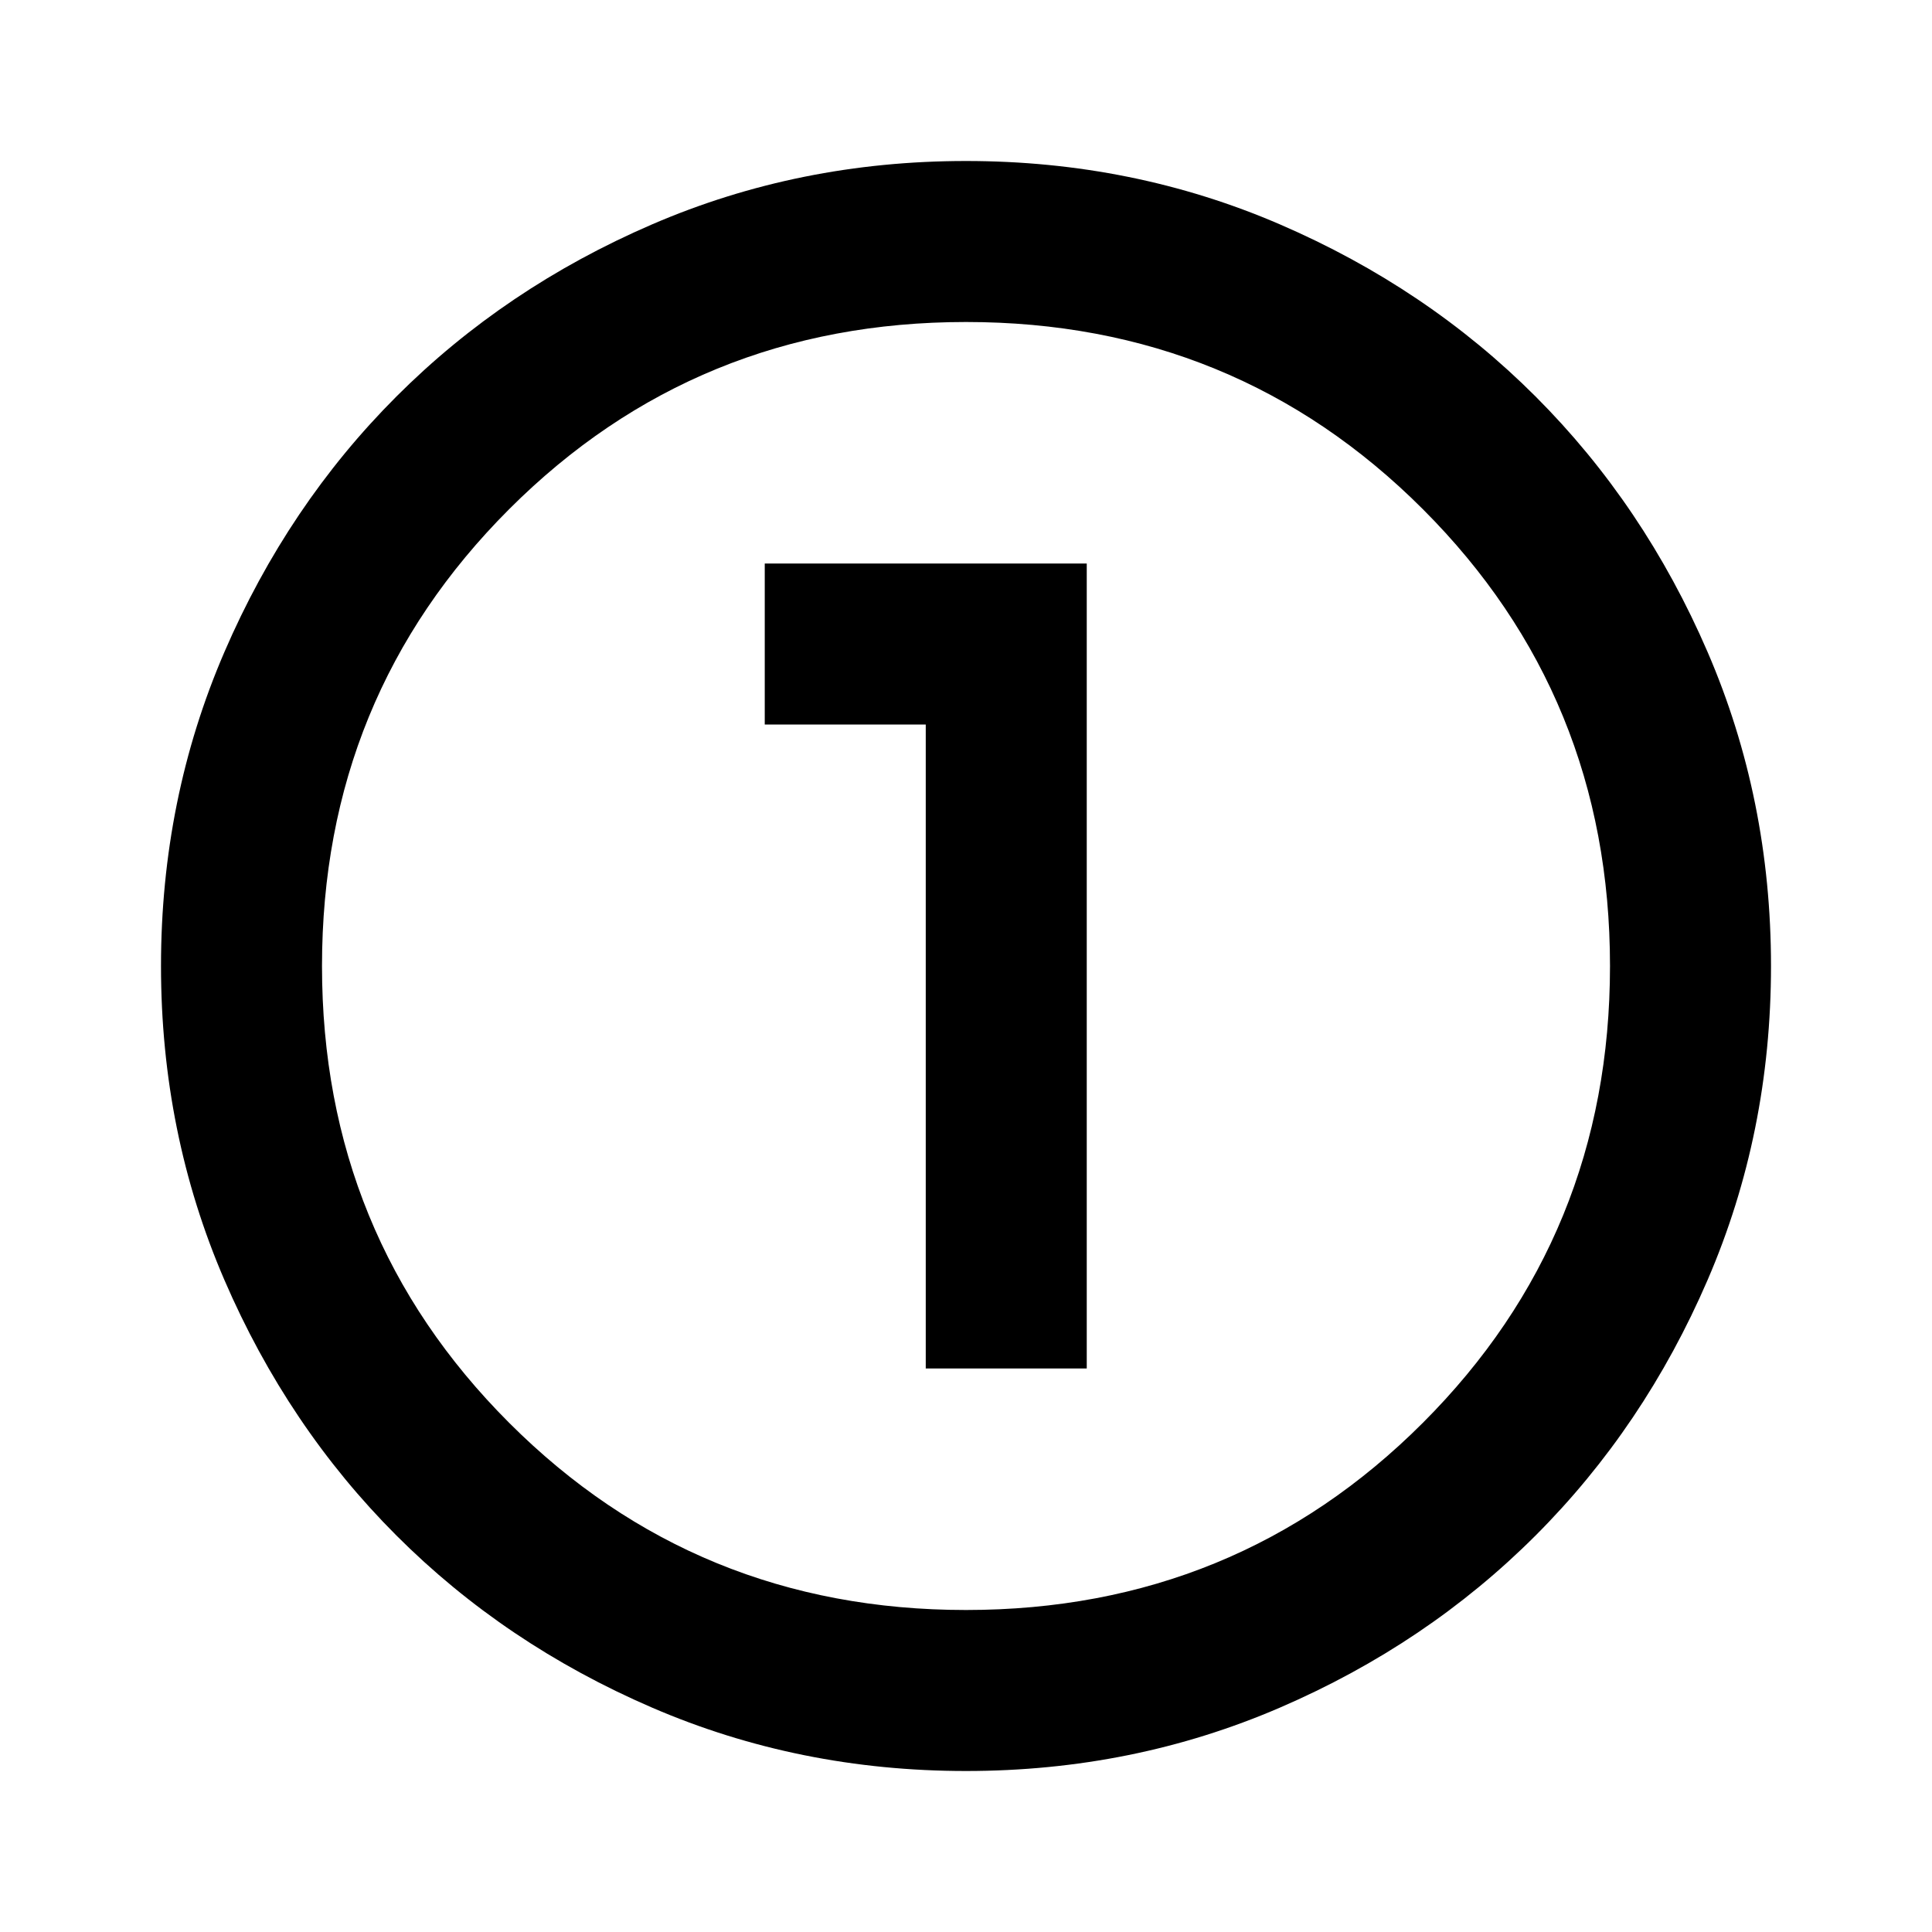
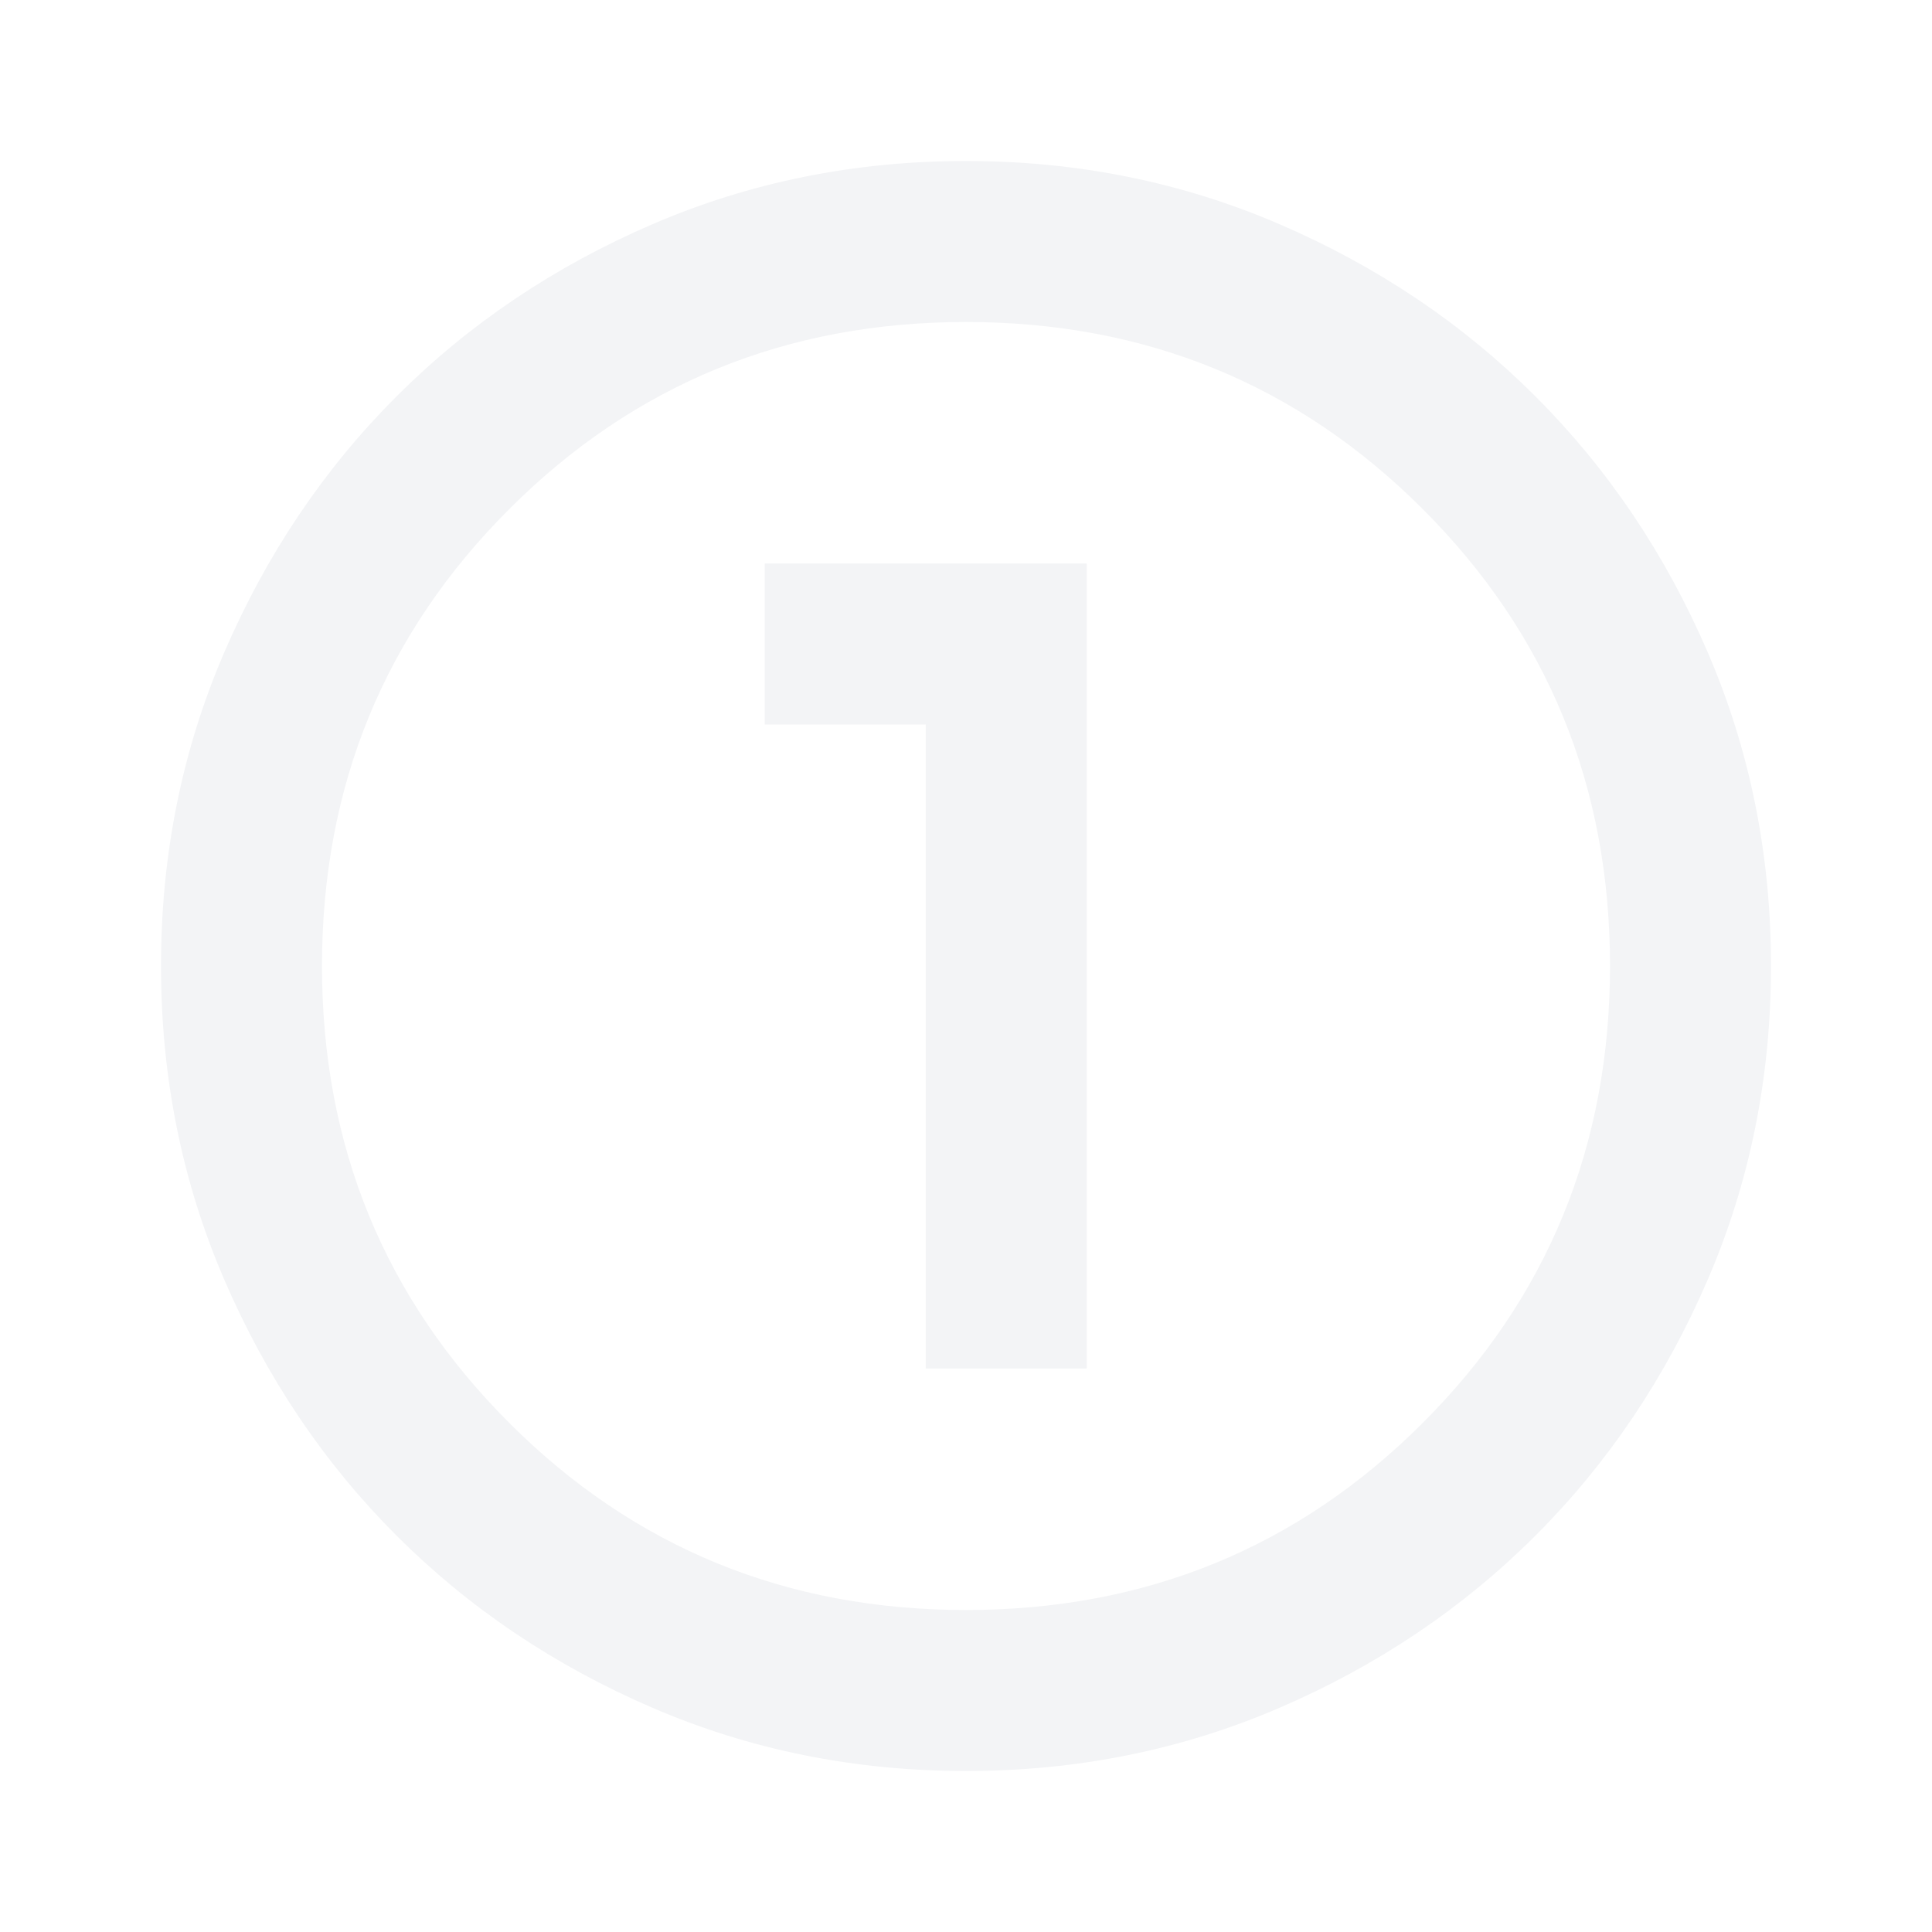
- <svg xmlns="http://www.w3.org/2000/svg" height="24px" viewBox="0 -960 960 960" width="24px" fill="#000000">
+ <svg xmlns="http://www.w3.org/2000/svg" height="24px" viewBox="0 -960 960 960" width="24px" fill="#F3F4F6">
  <path d="M480-80q-83 0-156-31.5T197-197q-54-54-85.5-127T80-480q0-83 31.5-156T197-763q54-54 127-85.5T480-880q83 0 156 31.5T763-763q54 54 85.5 127T880-480q0 83-31.5 156T763-197q-54 54-127 85.5T480-80Zm0-80q134 0 227-93t93-227q0-134-93-227t-227-93q-134 0-227 93t-93 227q0 134 93 227t227 93Zm0-320Zm-20 200h80v-400H380v80h80v320Z" />
</svg>
